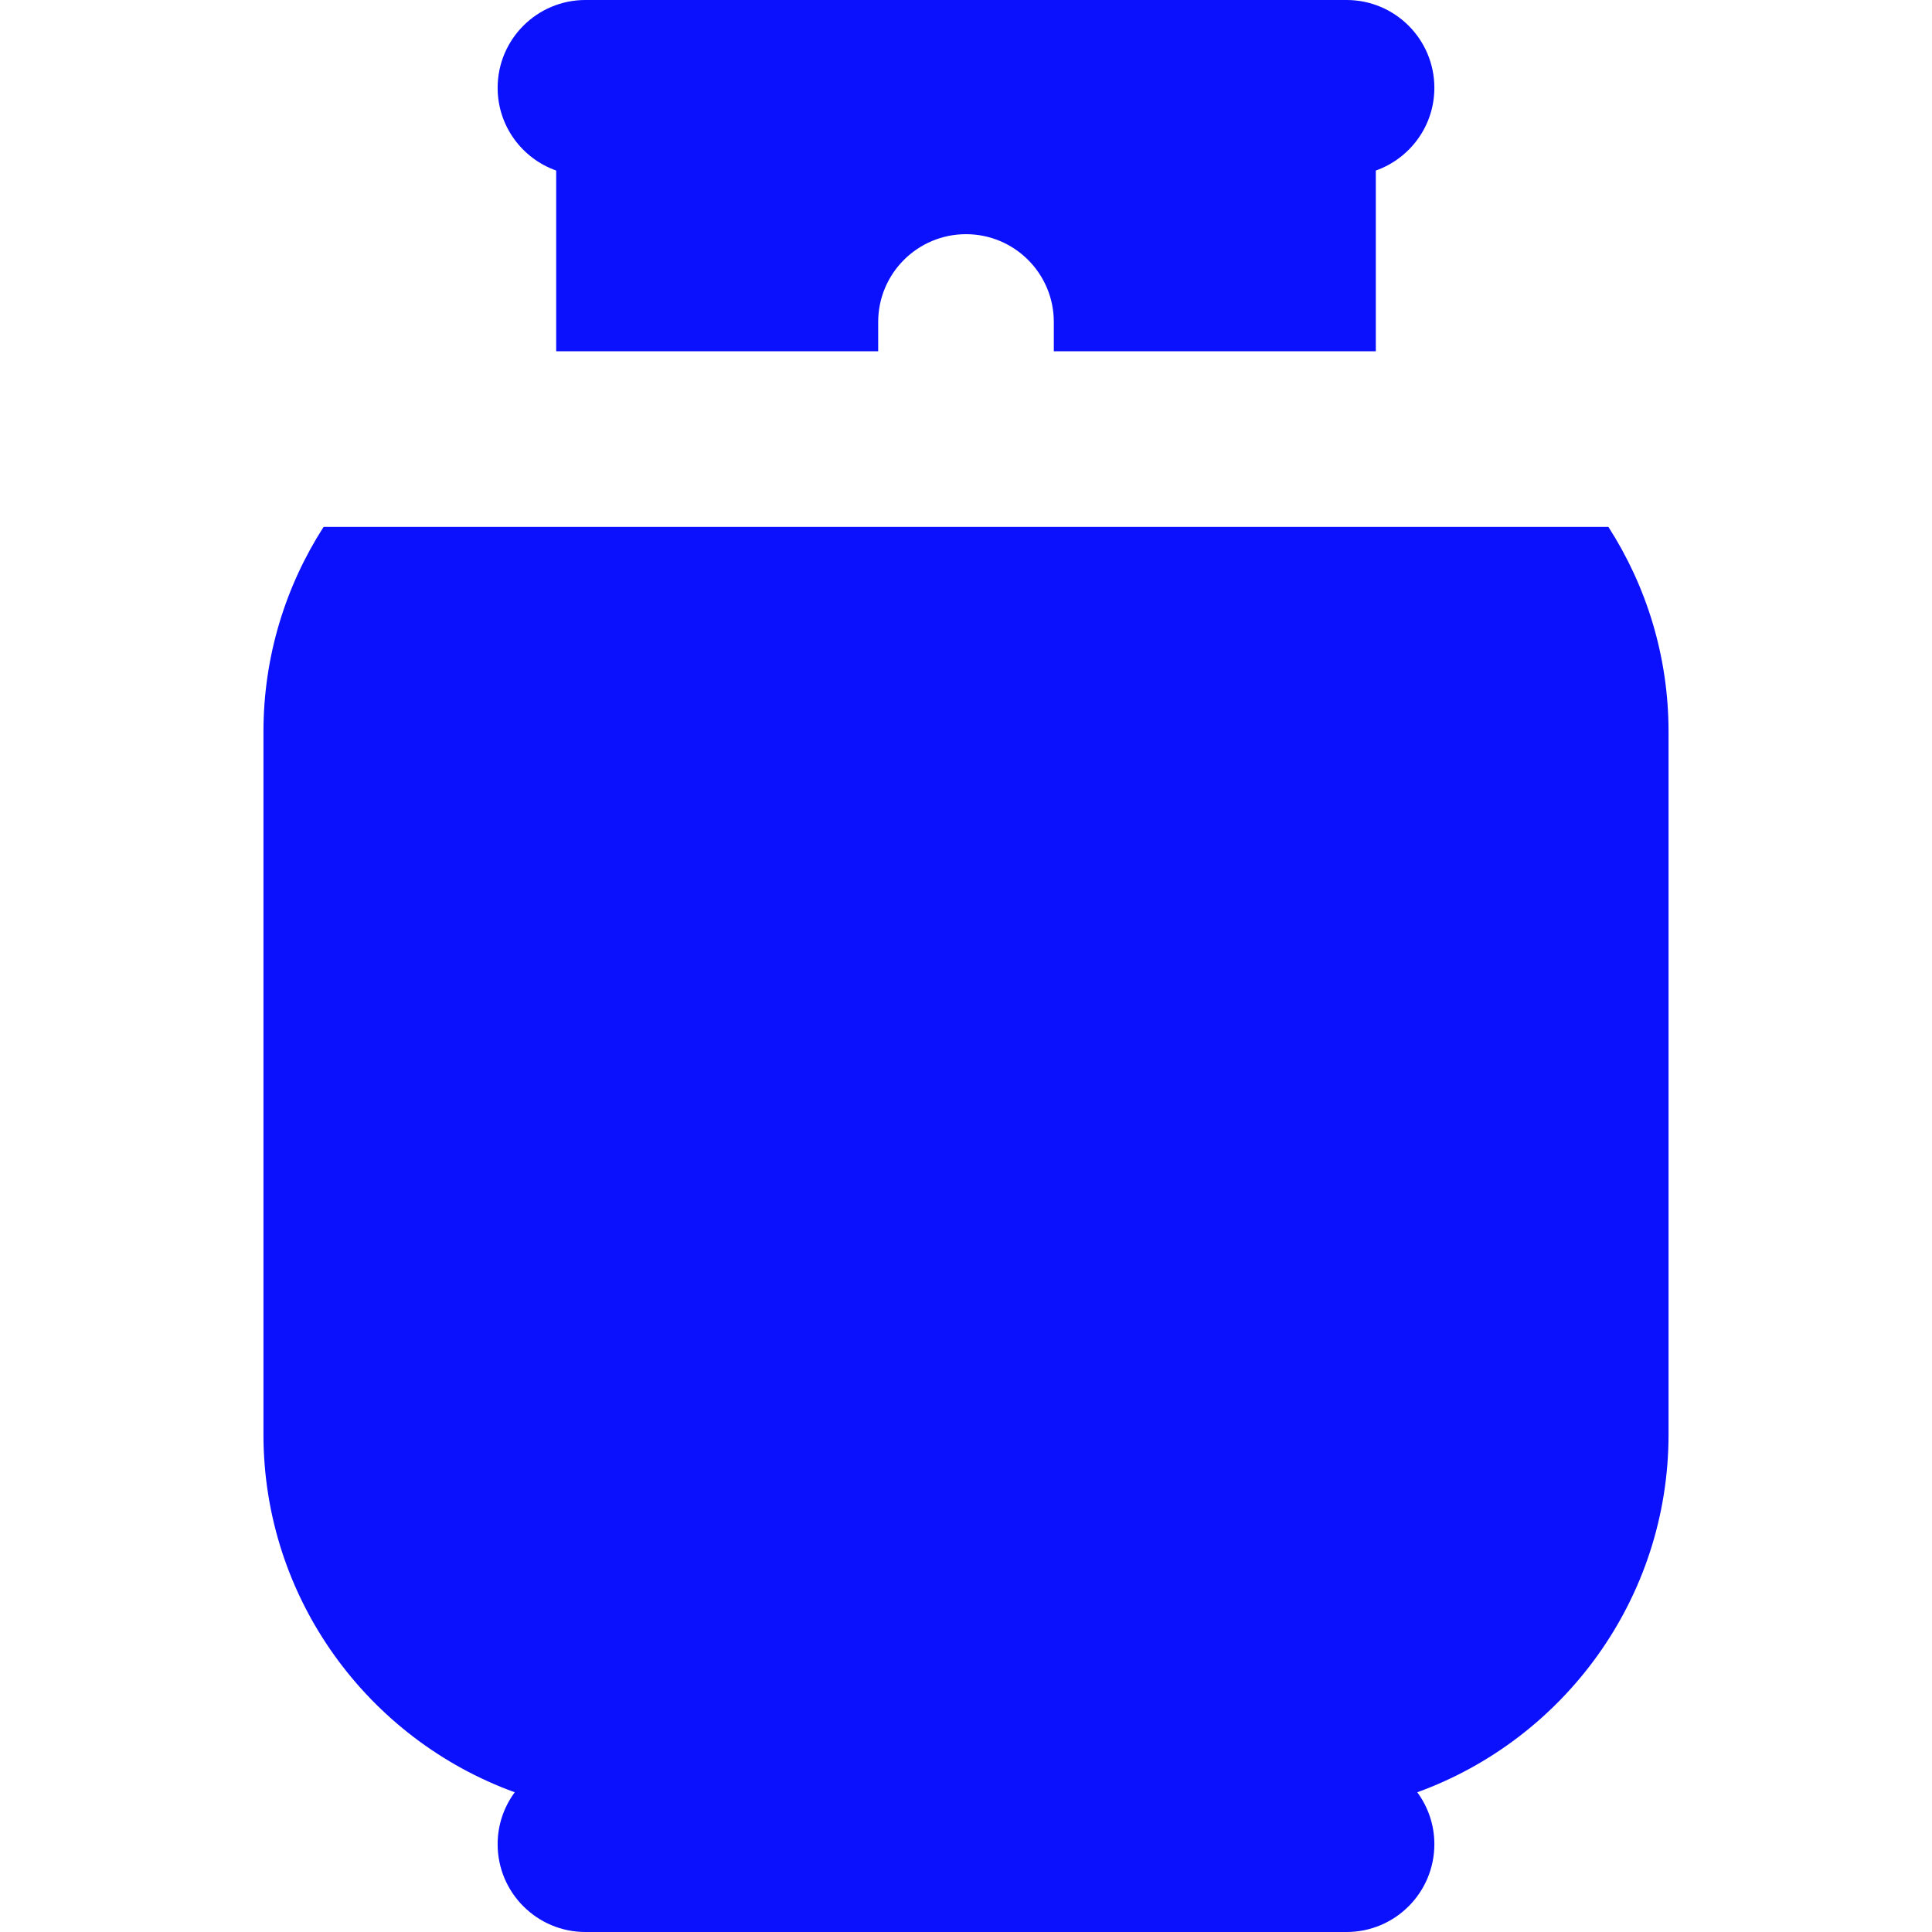
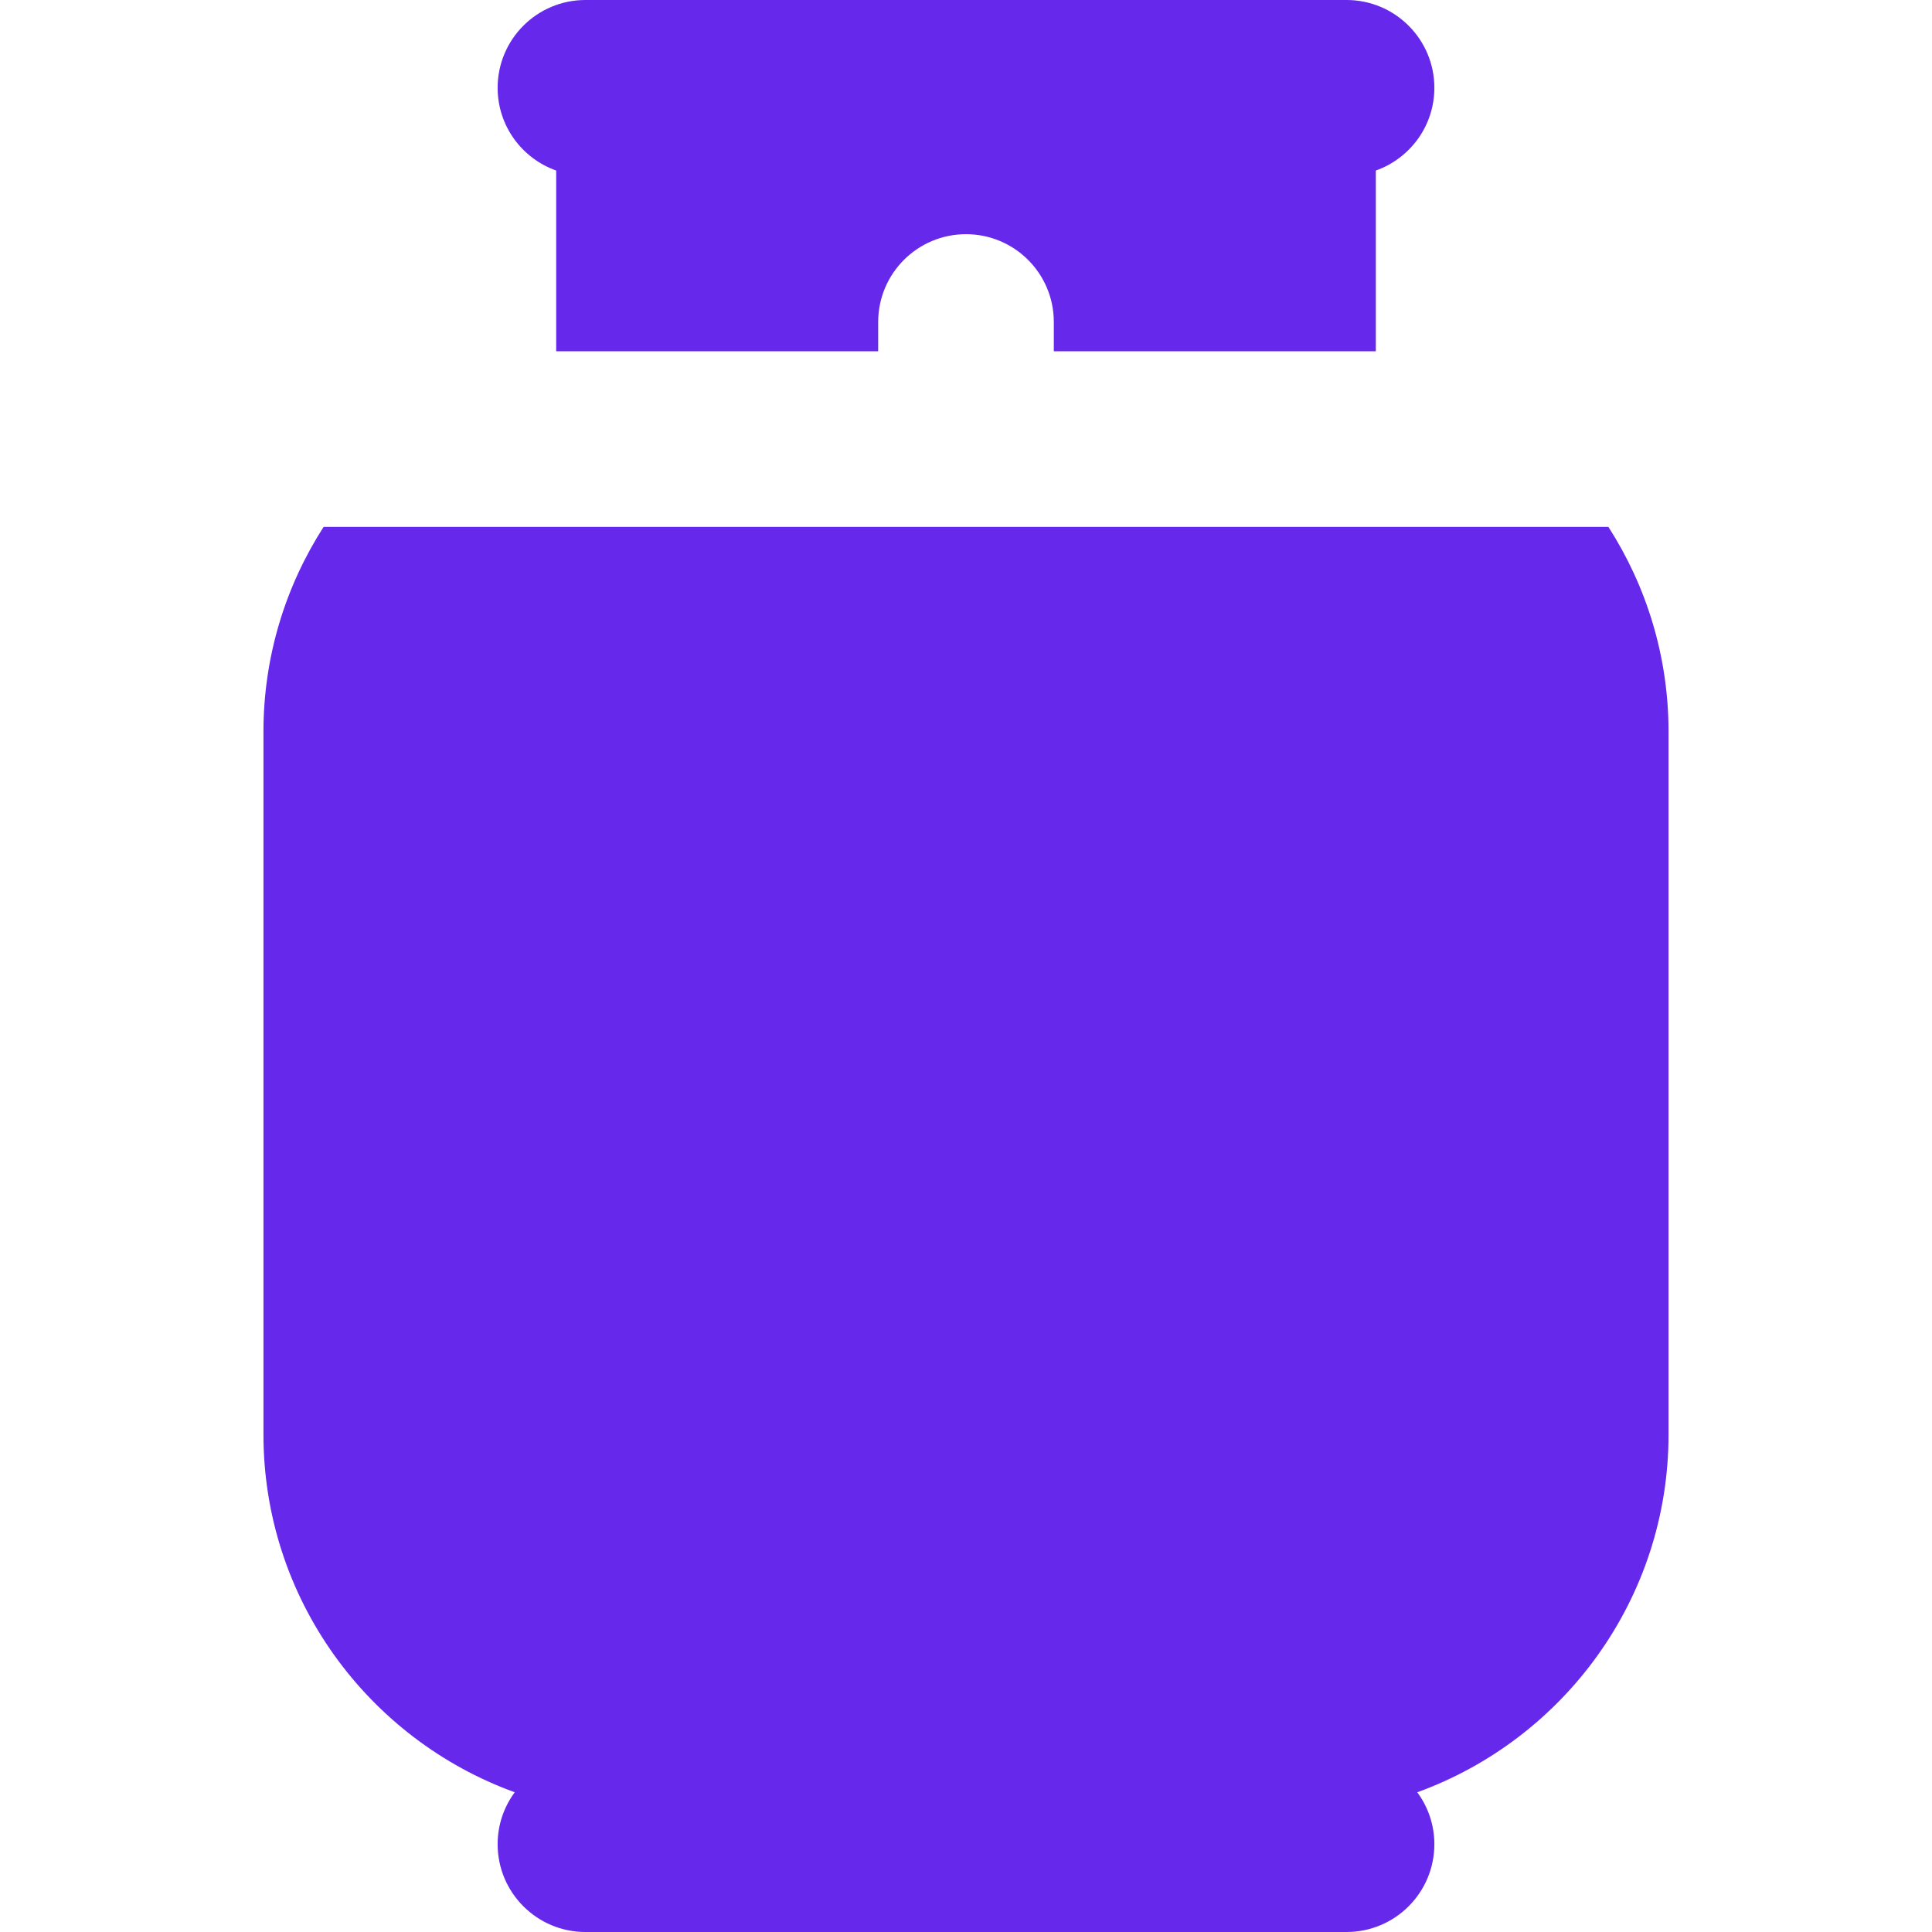
<svg xmlns="http://www.w3.org/2000/svg" version="1.1" id="Layer_1" x="0px" y="0px" viewBox="0 0 300.3 300.3" style="enable-background:new 0 0 300.3 300.3;" xml:space="preserve">
  <g>
    <g>
      <g>
-         <path fill="#0B10FD" d="M250.002,81.901H150.15H50.297c-5.908,9.198-9.347,20.126-9.347,31.849v109.2c0,25.564,16.304,47.387,39.058,55.631     c-1.663,2.262-2.658,5.046-2.658,8.069c0,7.538,6.112,13.65,13.65,13.65h118.3c7.538,0,13.65-6.112,13.65-13.65     c0-3.023-0.995-5.807-2.658-8.069c22.755-8.244,39.058-30.067,39.058-55.631v-109.2     C259.35,102.027,255.911,91.099,250.002,81.901z" />
-         <path fill="#0B10FD" d="M86.45,26.507V54.6h50.05v-4.55c0-7.538,6.112-13.65,13.65-13.65s13.65,6.112,13.65,13.65v4.55h50.05V26.507     c5.298-1.876,9.1-6.916,9.1-12.857C222.95,6.112,216.838,0,209.3,0h-9.1H100.1H91c-7.538,0-13.65,6.112-13.65,13.65     C77.35,19.59,81.152,24.631,86.45,26.507z" />
+         <path fill="#6628ea" d="M250.002,81.901H150.15H50.297c-5.908,9.198-9.347,20.126-9.347,31.849v109.2c0,25.564,16.304,47.387,39.058,55.631     c-1.663,2.262-2.658,5.046-2.658,8.069c0,7.538,6.112,13.65,13.65,13.65h118.3c7.538,0,13.65-6.112,13.65-13.65     c0-3.023-0.995-5.807-2.658-8.069c22.755-8.244,39.058-30.067,39.058-55.631v-109.2     C259.35,102.027,255.911,91.099,250.002,81.901z" />
+         <path fill="#6628ea" d="M86.45,26.507V54.6h50.05v-4.55c0-7.538,6.112-13.65,13.65-13.65s13.65,6.112,13.65,13.65v4.55h50.05V26.507     c5.298-1.876,9.1-6.916,9.1-12.857C222.95,6.112,216.838,0,209.3,0h-9.1H100.1H91c-7.538,0-13.65,6.112-13.65,13.65     C77.35,19.59,81.152,24.631,86.45,26.507z" />
      </g>
    </g>
  </g>
  <g>
</g>
  <g>
</g>
  <g>
</g>
  <g>
</g>
  <g>
</g>
  <g>
</g>
  <g>
</g>
  <g>
</g>
  <g>
</g>
  <g>
</g>
  <g>
</g>
  <g>
</g>
  <g>
</g>
  <g>
</g>
  <g>
</g>
</svg>
